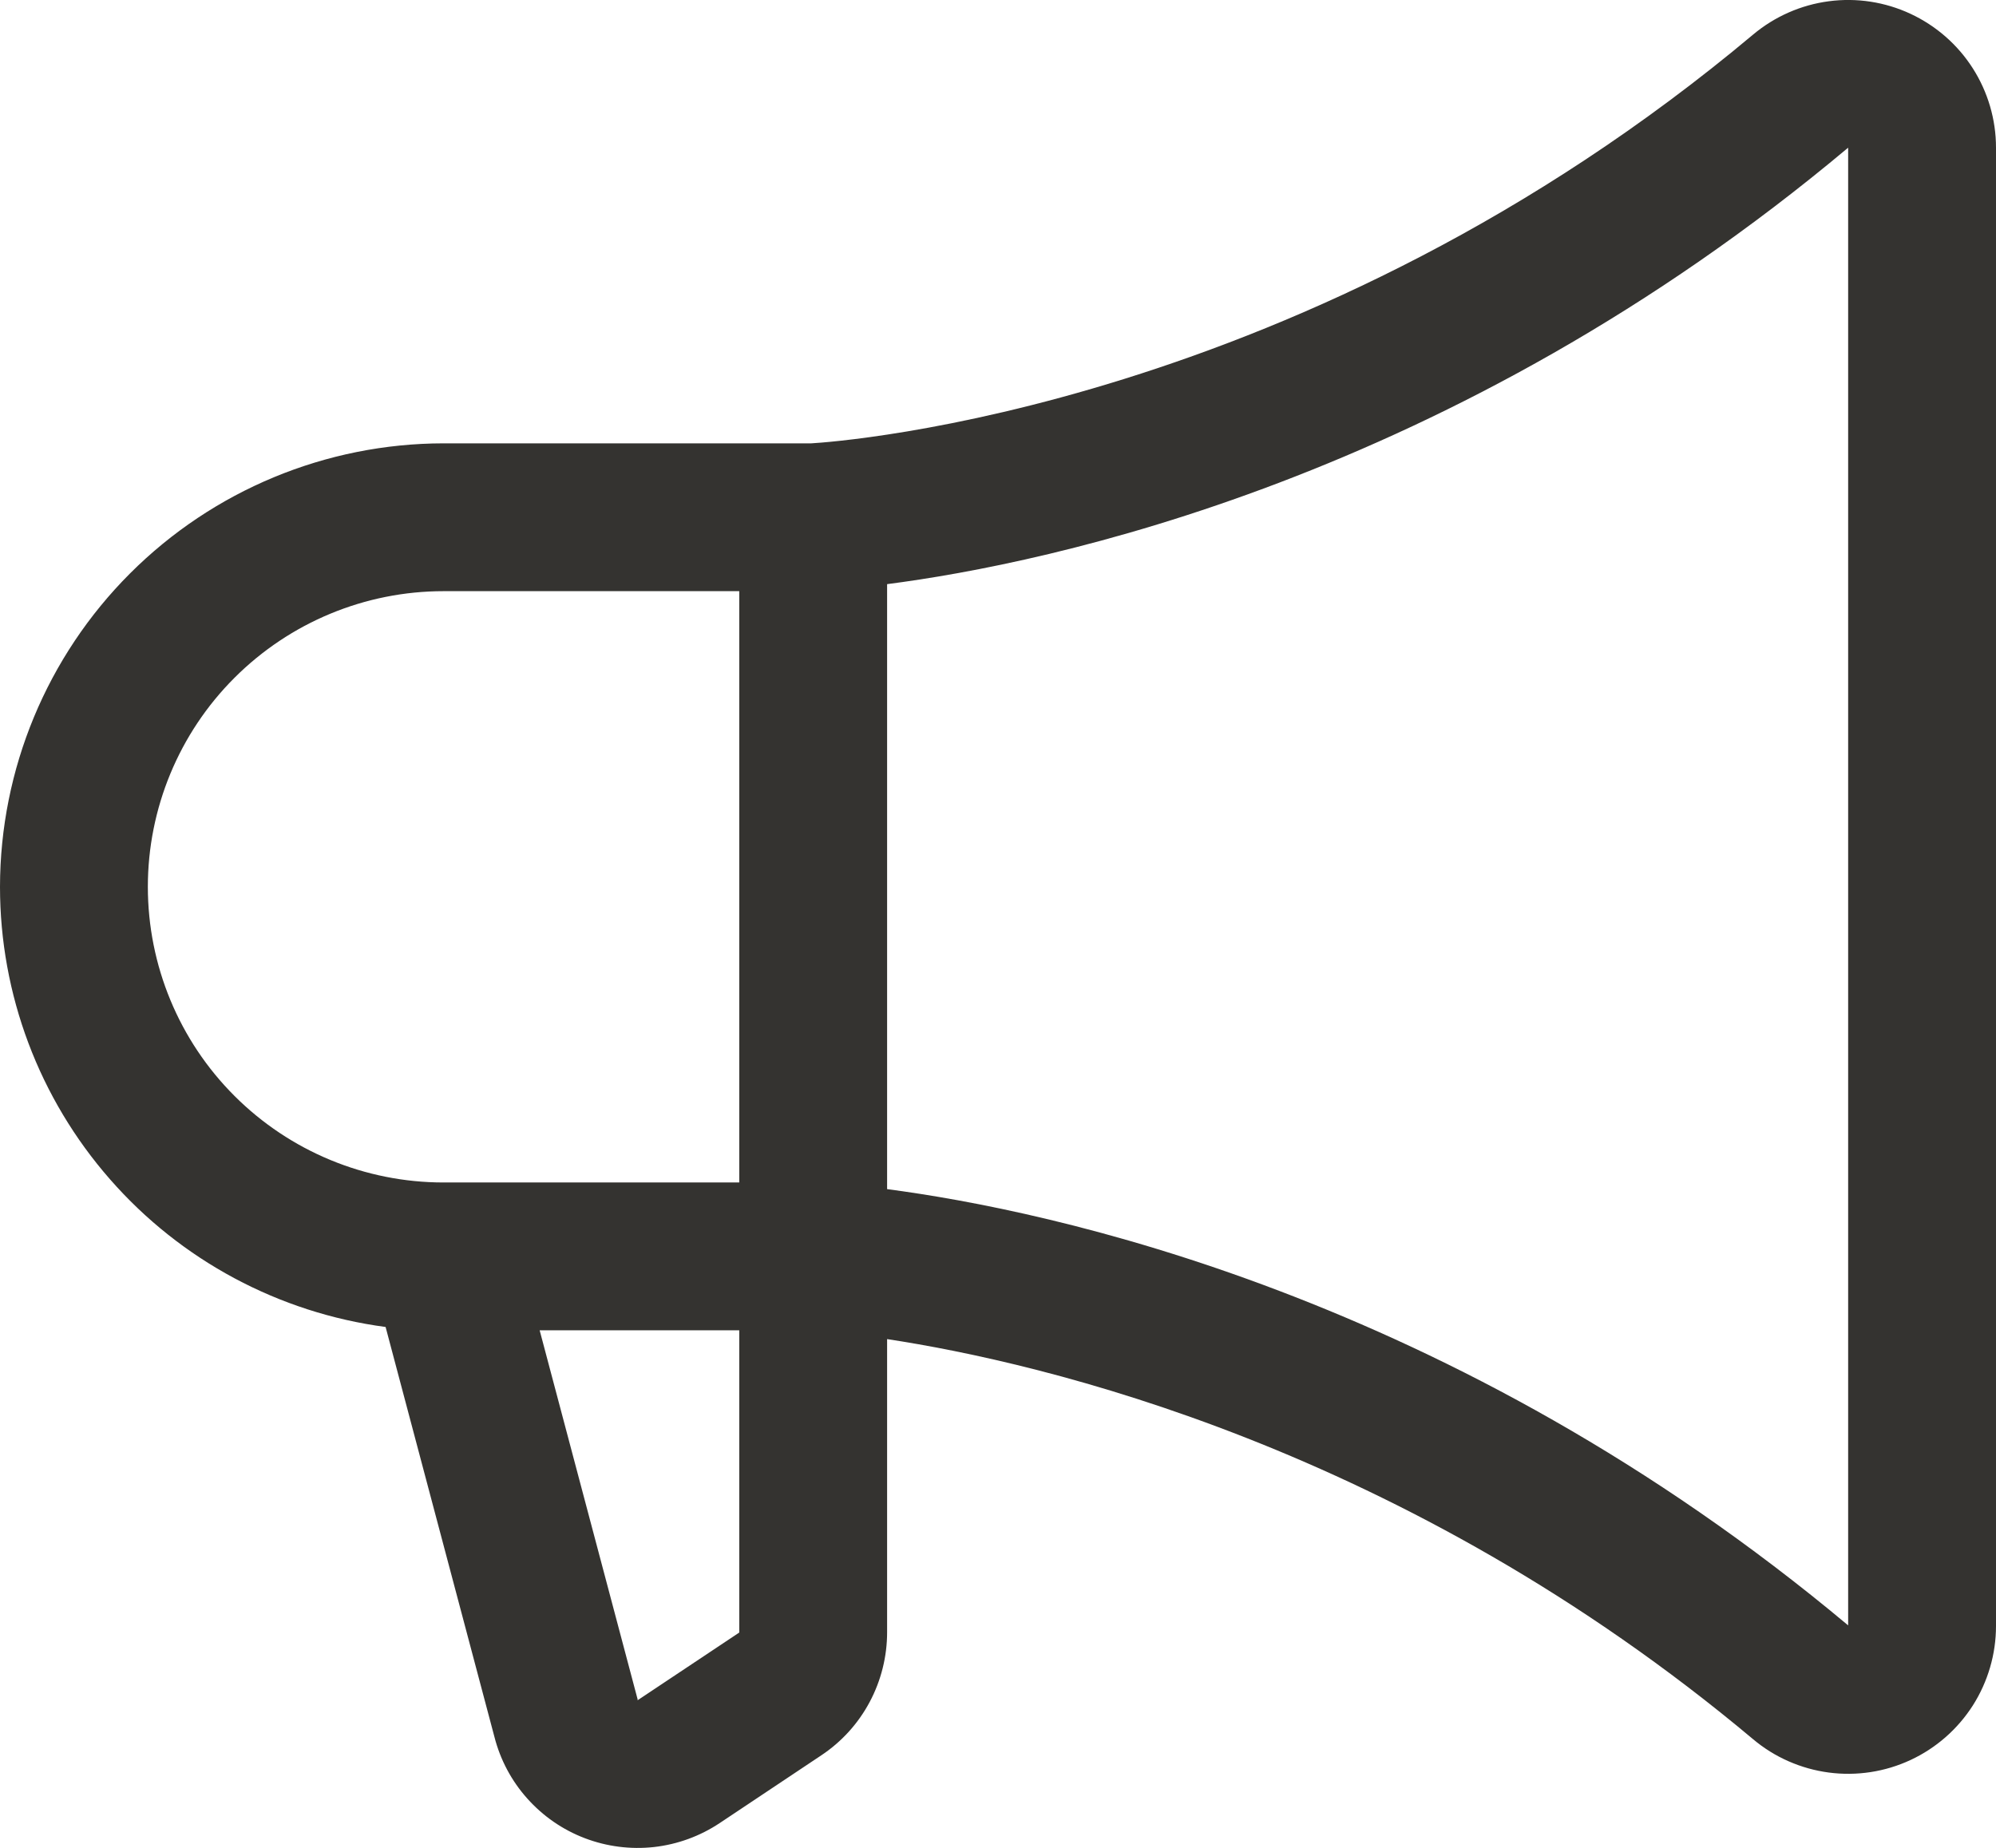
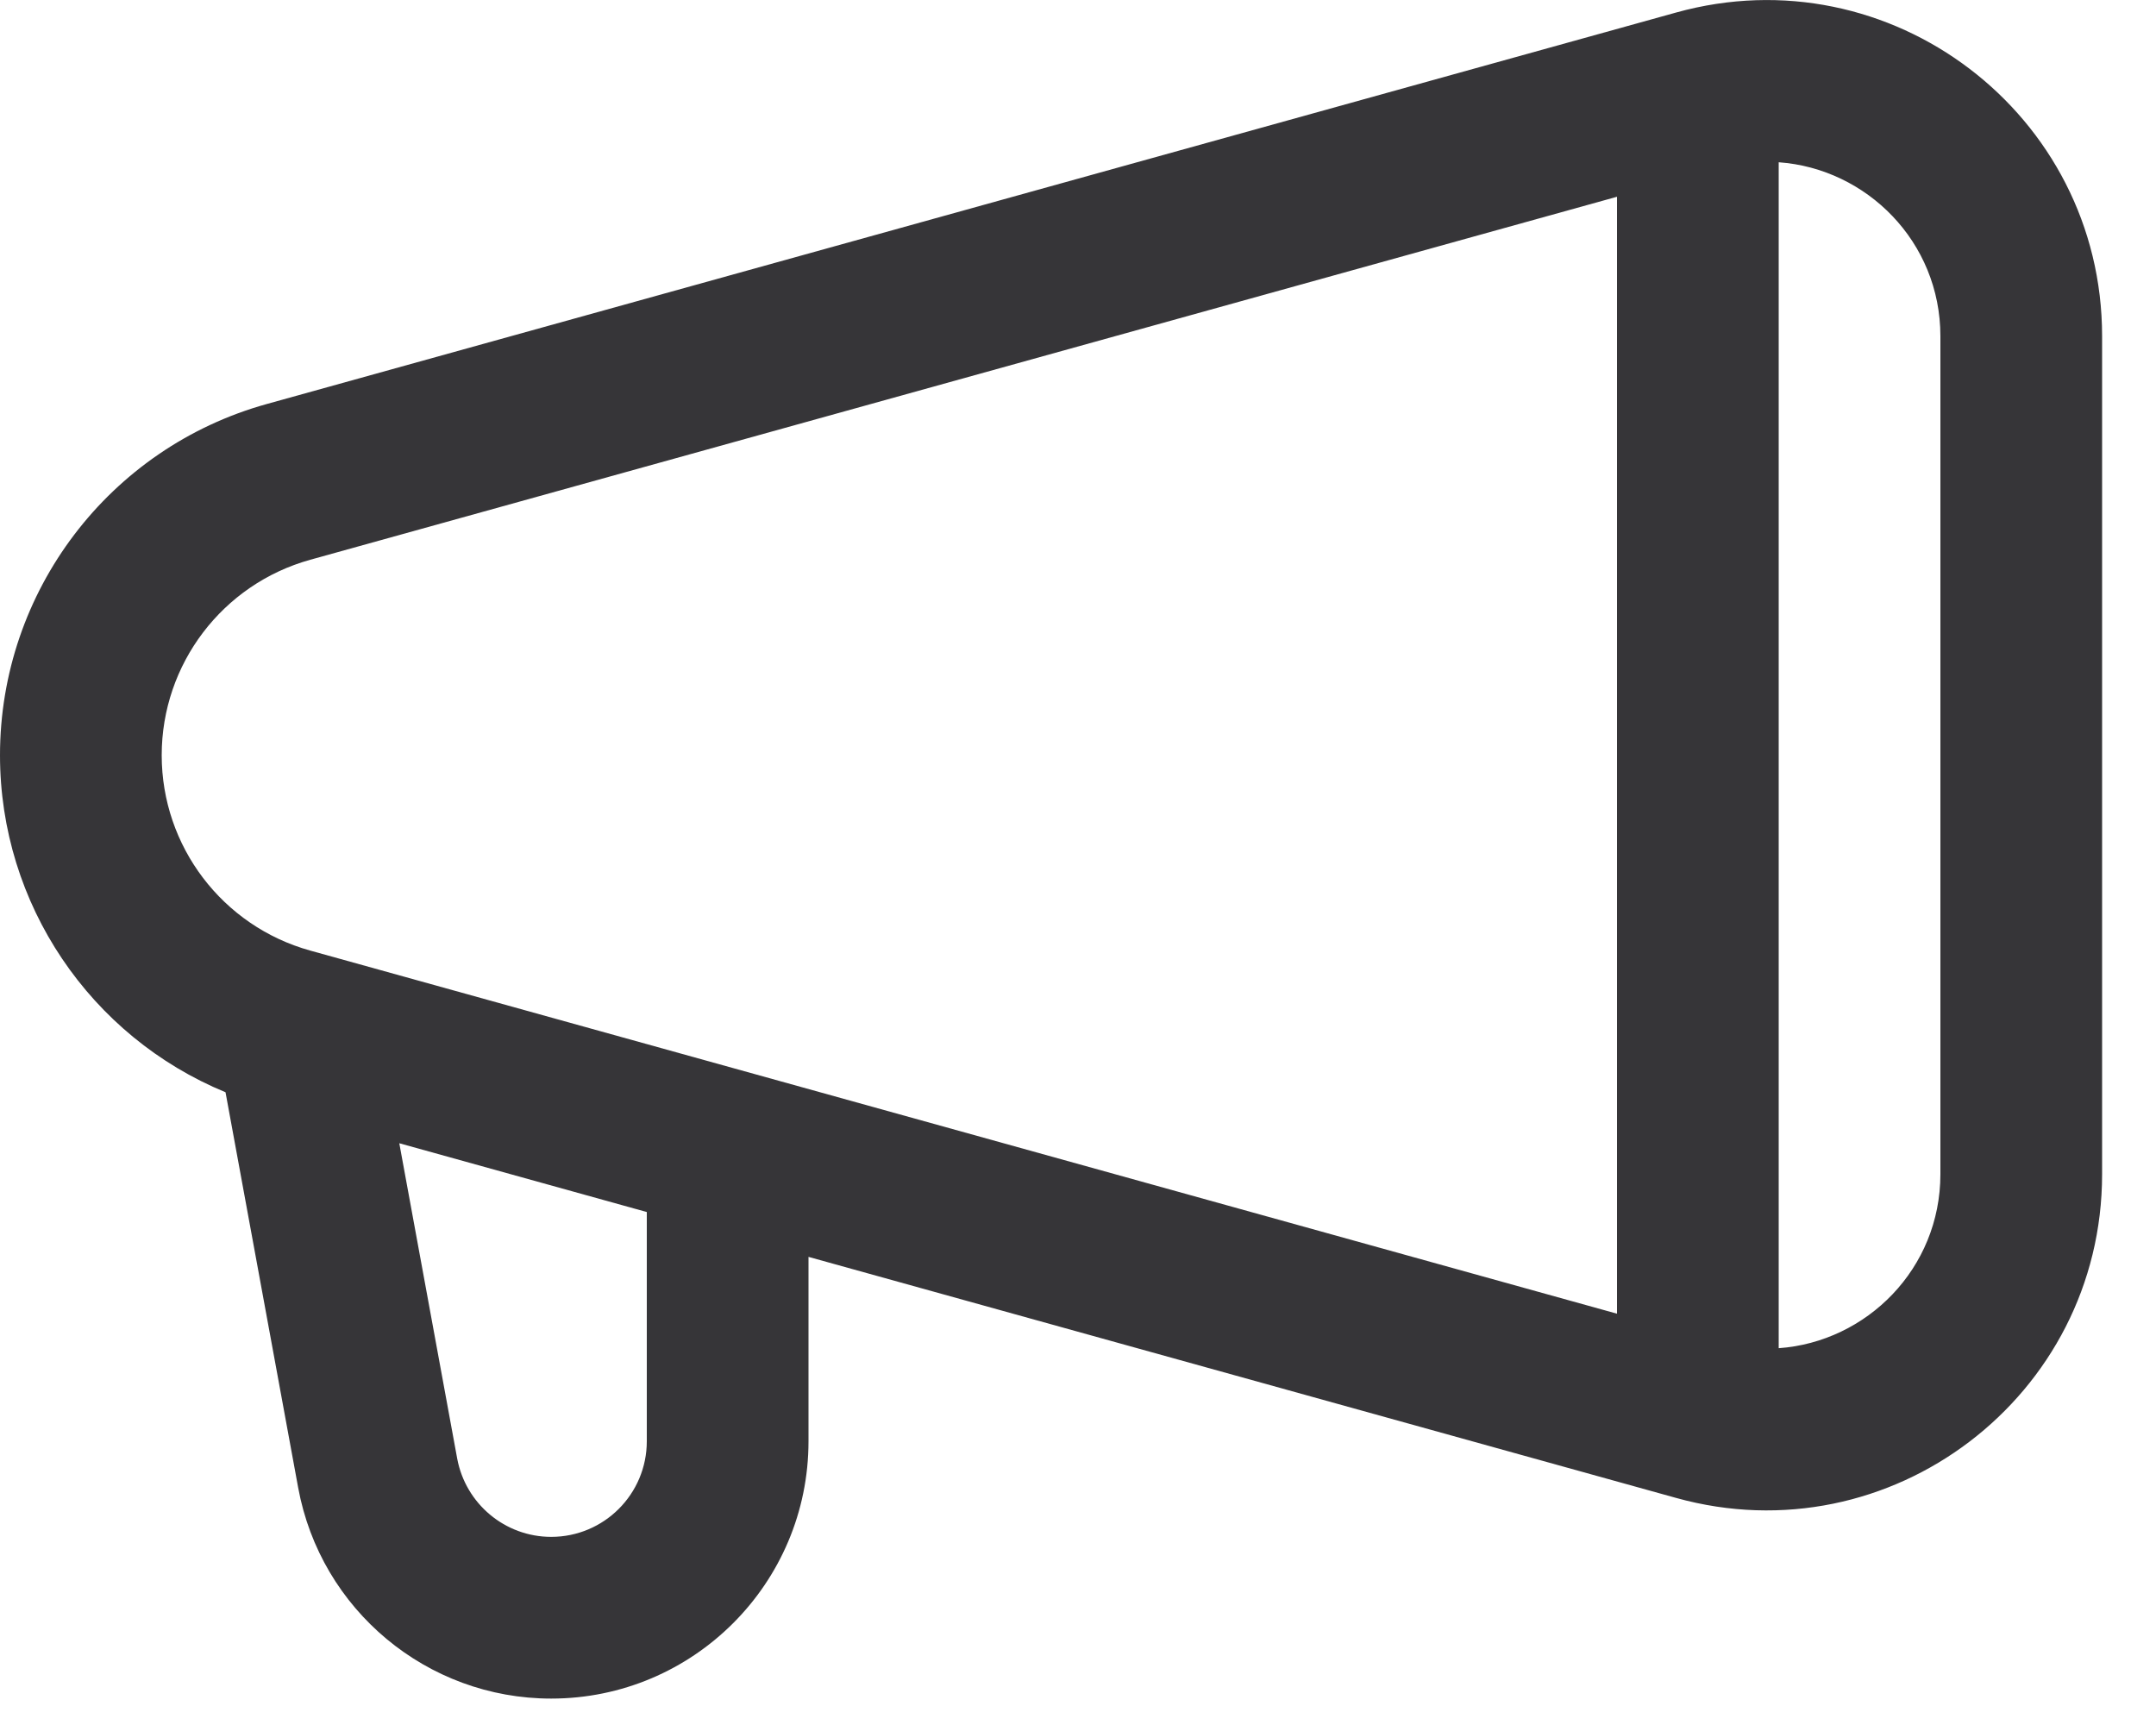
- <svg xmlns="http://www.w3.org/2000/svg" width="27" height="25" viewBox="0 0 27 25" fill="none">
-   <path d="M0 11.998C0.002 10.408 0.634 8.883 1.759 7.758C2.884 6.633 4.409 6 6 5.998H10.975C11.339 5.977 17.677 5.531 23.714 0.468C24.005 0.224 24.36 0.067 24.738 0.017C25.115 -0.033 25.499 0.026 25.844 0.187C26.189 0.348 26.481 0.603 26.686 0.924C26.891 1.245 27 1.618 27 1.998V21.998C27 22.379 26.891 22.752 26.687 23.073C26.482 23.394 26.19 23.65 25.845 23.811C25.5 23.972 25.116 24.031 24.738 23.981C24.361 23.931 24.005 23.775 23.714 23.53C18.992 19.57 14.089 18.435 12 18.117V22.082C12 22.412 11.919 22.736 11.764 23.027C11.609 23.318 11.384 23.566 11.11 23.748L9.735 24.665C9.469 24.842 9.165 24.953 8.847 24.989C8.53 25.024 8.208 24.983 7.91 24.869C7.611 24.755 7.345 24.571 7.132 24.332C6.919 24.094 6.767 23.808 6.688 23.498L5.216 17.953C3.773 17.761 2.448 17.052 1.489 15.956C0.529 14.861 0 13.455 0 11.998ZM25 21.99V1.998C19.649 6.487 14.171 7.623 12 7.903V16.088C14.169 16.373 19.645 17.507 25 21.99ZM8.625 22.99V23.003L10 22.087V17.998H7.3L8.625 22.99ZM6 15.998H10V7.998H6C4.939 7.998 3.922 8.42 3.172 9.17C2.421 9.92 2 10.938 2 11.998C2 13.059 2.421 14.077 3.172 14.827C3.922 15.577 4.939 15.998 6 15.998Z" fill="#343330" />
+ <svg xmlns="http://www.w3.org/2000/svg" width="20" height="16" viewBox="0 0 20 16" fill="none">
+   <path d="M15.549 0.116C17.535 -0.436 19.5 1.057 19.5 3.118V10.891C19.5 12.952 17.535 14.446 15.549 13.894L7.5 11.658V13.368C7.5 14.686 6.431 15.755 5.113 15.755C3.962 15.755 2.974 14.932 2.766 13.799L2.092 10.131C0.839 9.615 0 8.387 0 7.005C0 5.486 1.013 4.153 2.476 3.747L15.549 0.116ZM1.5 7.005C1.5 7.85 2.064 8.591 2.878 8.817L15 12.185V1.825L2.878 5.192C2.064 5.418 1.5 6.16 1.5 7.005ZM16.5 1.505V12.505C17.315 12.447 18 11.768 18 10.891V3.118C18 2.242 17.315 1.563 16.5 1.505ZM3.704 10.604L4.241 13.528C4.319 13.949 4.686 14.255 5.113 14.255C5.603 14.255 6 13.858 6 13.368V11.242L3.704 10.604Z" fill-rule="evenodd" clip-rule="evenodd" fill="#363538" />
</svg>
